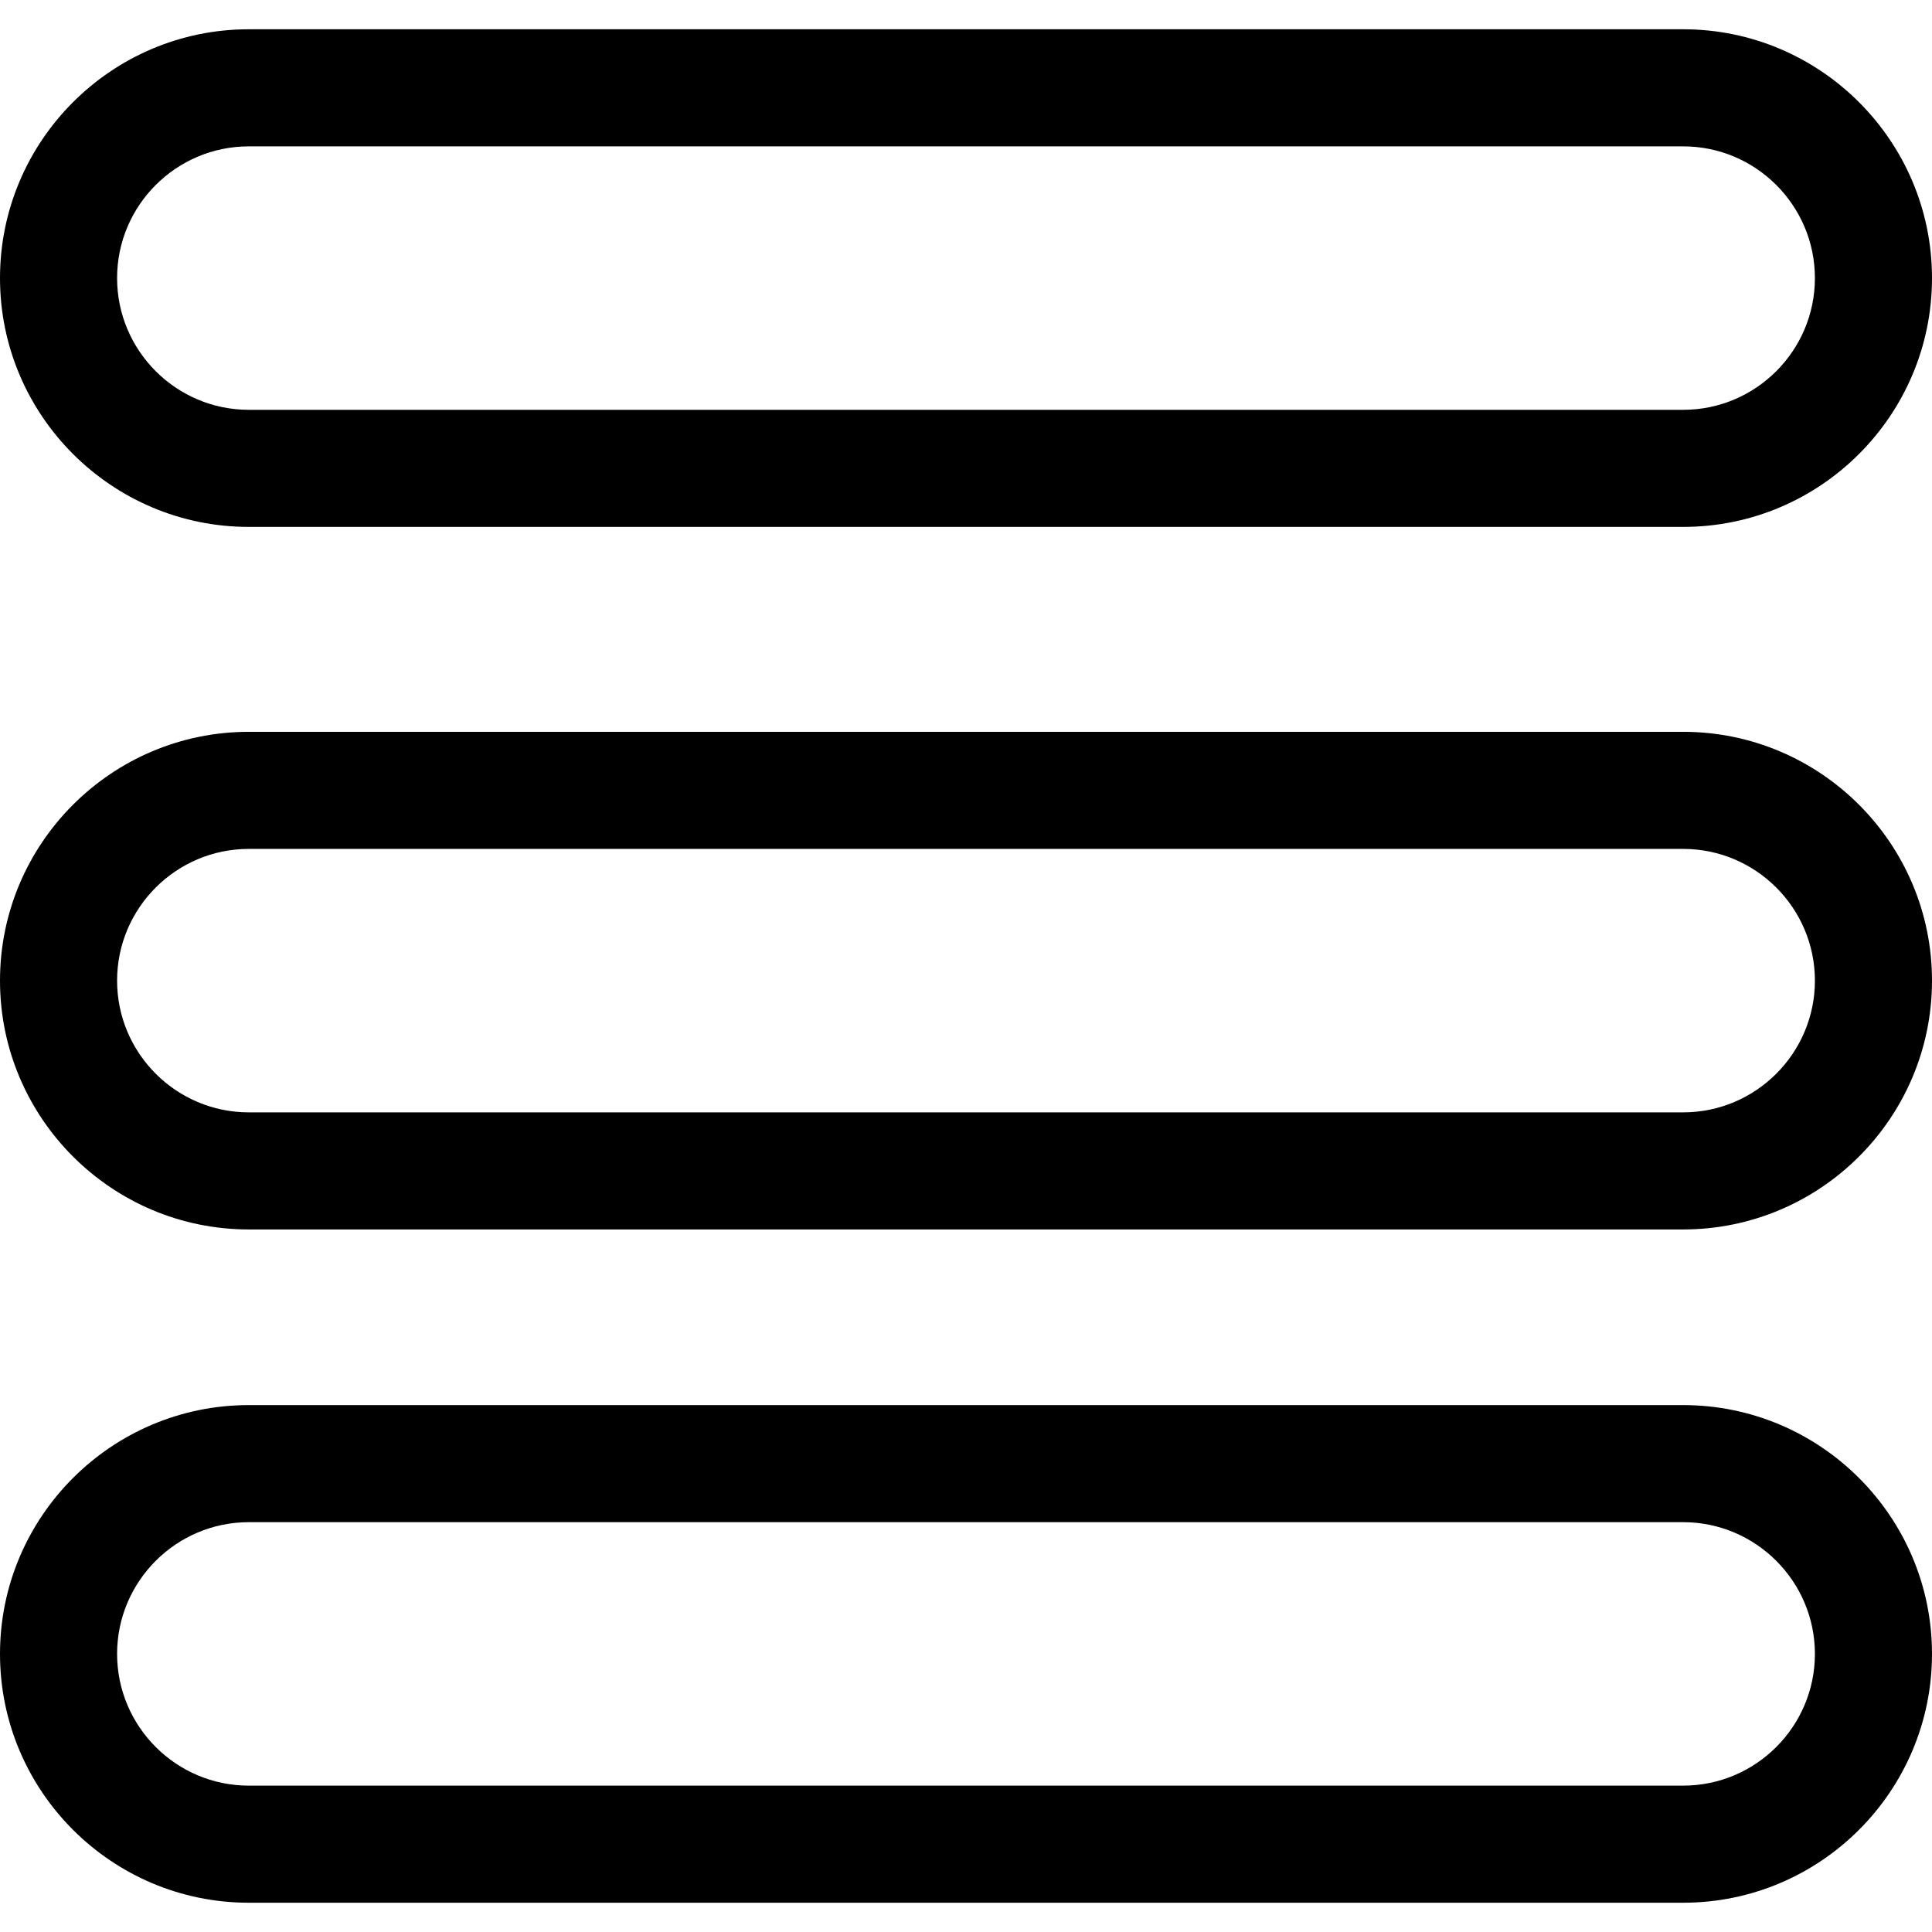
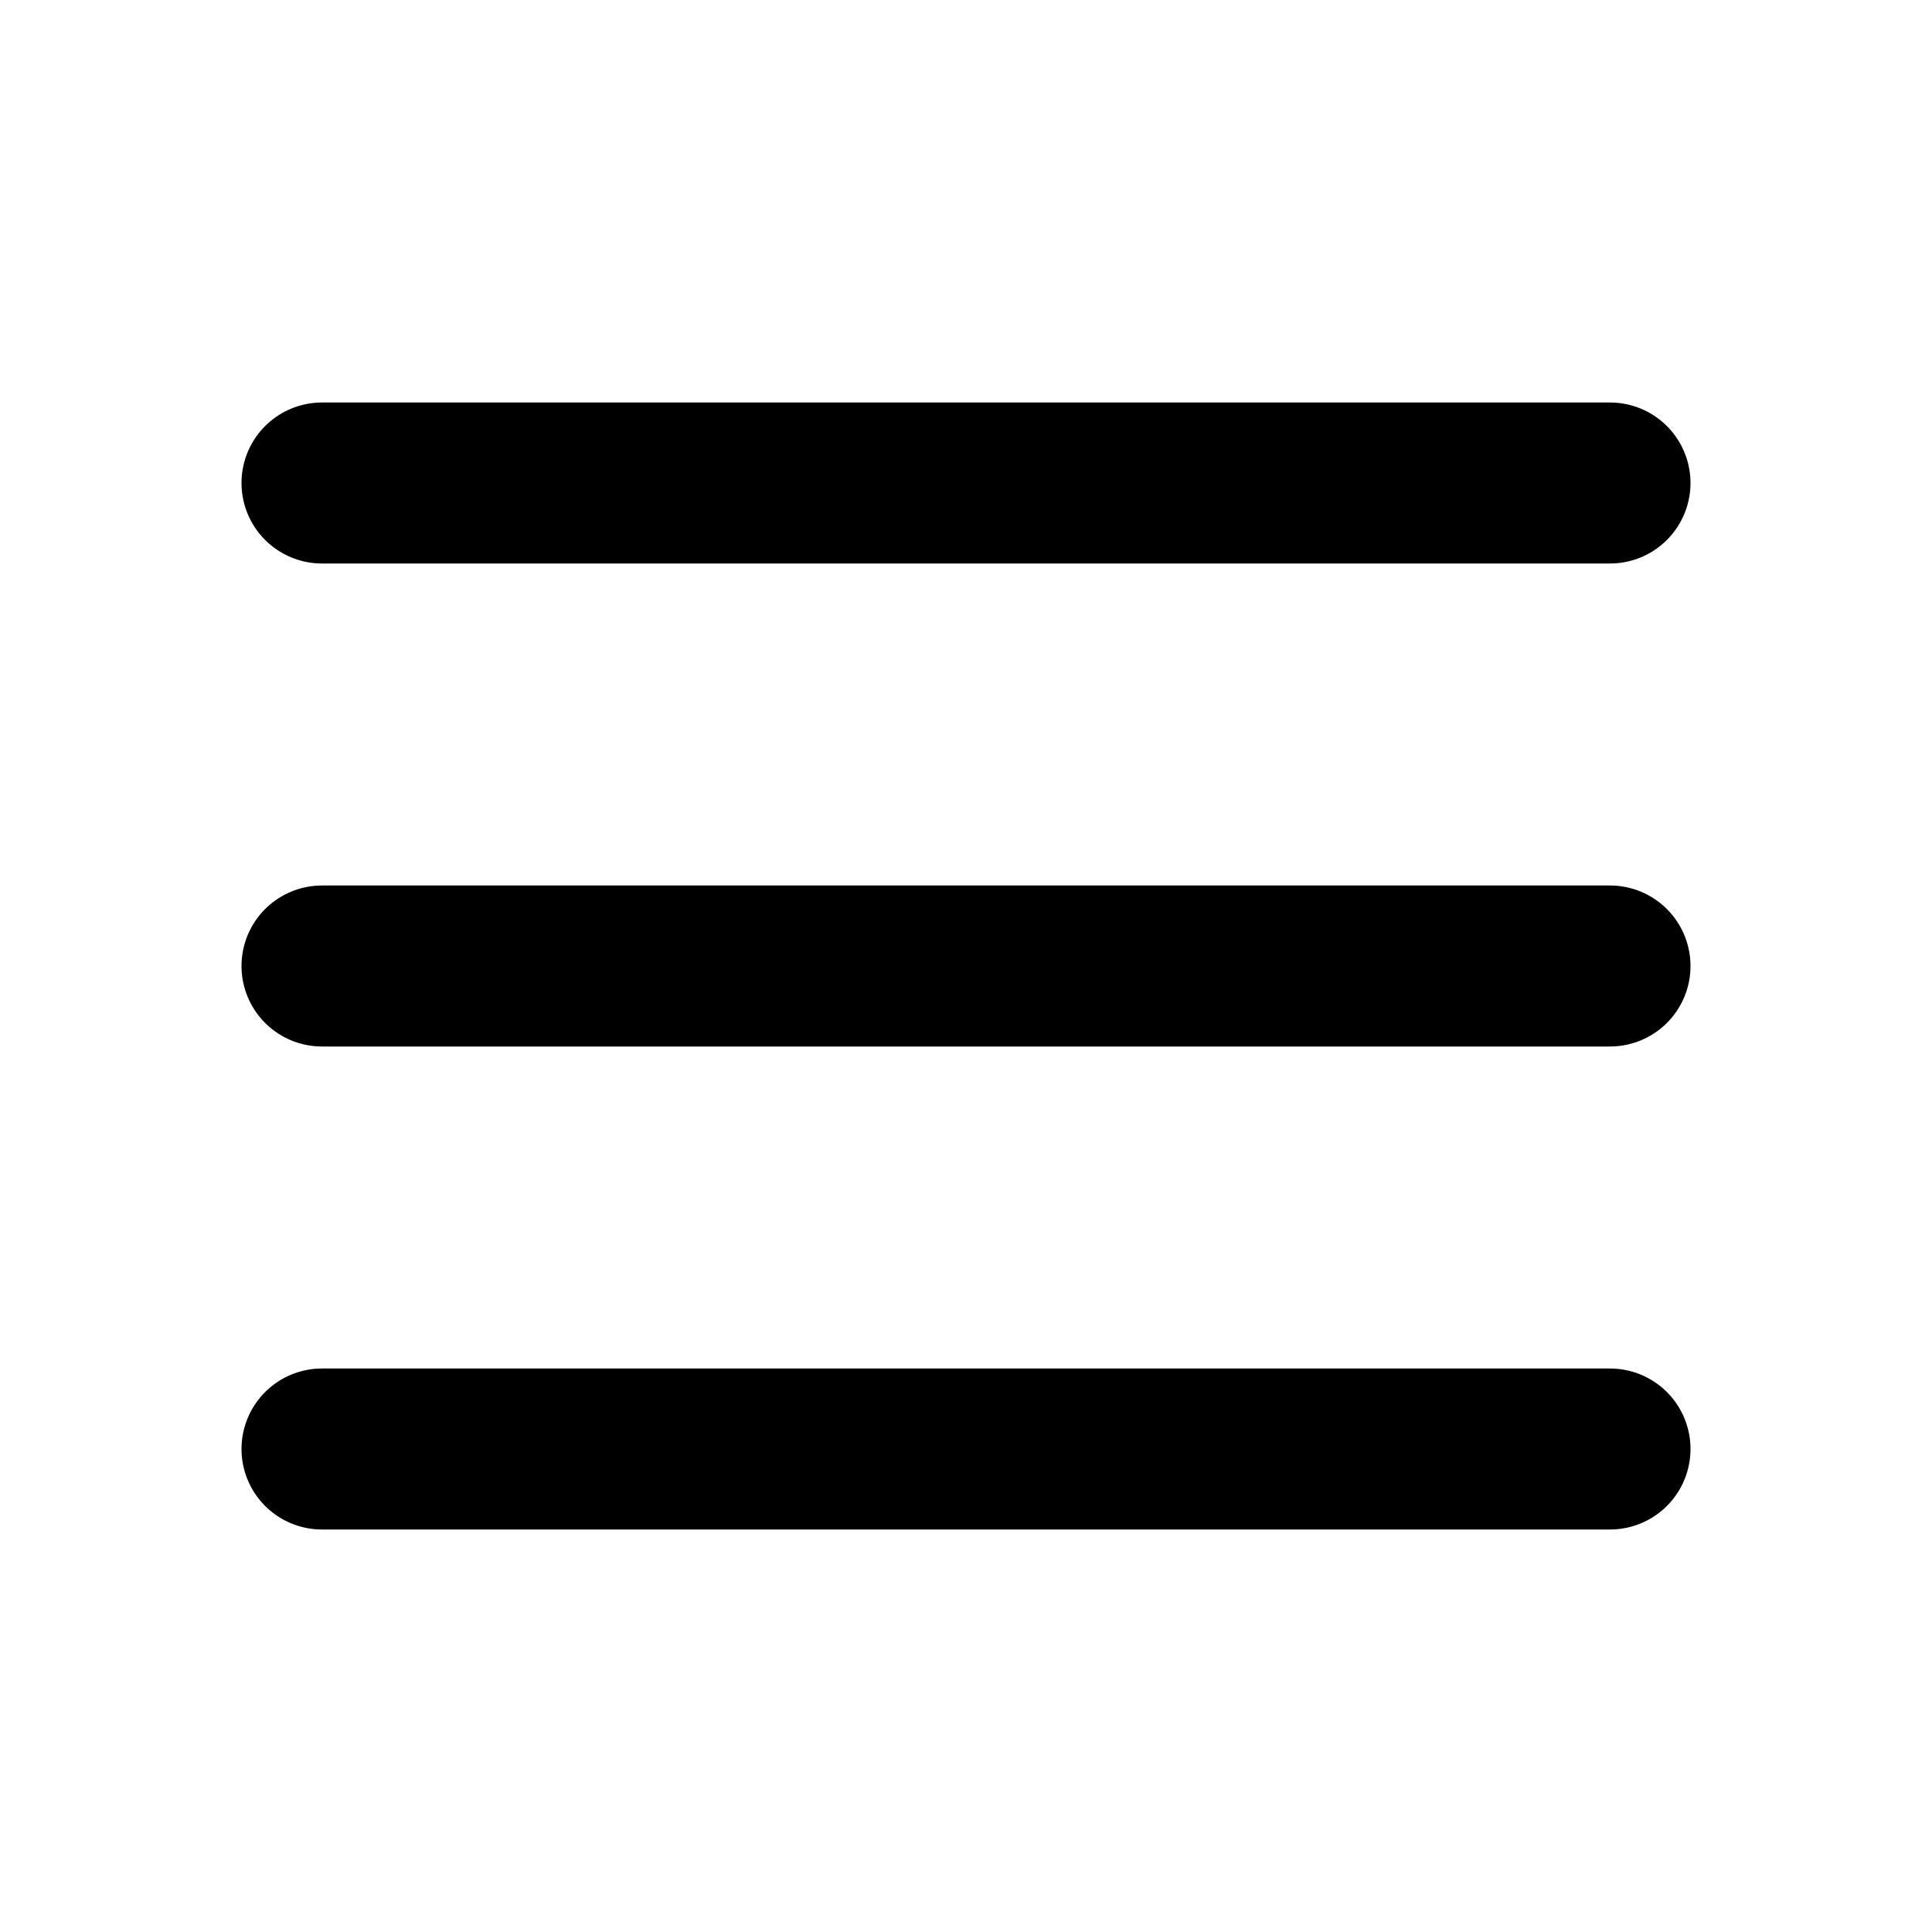
- <svg xmlns="http://www.w3.org/2000/svg" version="1.1" id="Capa_1" x="0px" y="0px" width="66px" height="66px" viewBox="0 0 66 66" style="enable-background:new 0 0 66 66;" xml:space="preserve">
-   <g>
-     <g>
-       <g>
-         <path d="M57.5,18h-49C3.813,18,0,14.187,0,9.5S3.813,1,8.5,1h49C62.188,1,66,4.813,66,9.5S62.188,18,57.5,18z M8.5,5     C6.019,5,4,7.019,4,9.5S6.019,14,8.5,14h49c2.48,0,4.5-2.019,4.5-4.5S59.98,5,57.5,5H8.5z" />
-       </g>
-       <g>
-         <path d="M57.5,65h-49C3.813,65,0,61.188,0,56.5S3.813,48,8.5,48h49c4.688,0,8.5,3.812,8.5,8.5S62.188,65,57.5,65z M8.5,52     C6.019,52,4,54.02,4,56.5S6.019,61,8.5,61h49c2.48,0,4.5-2.02,4.5-4.5S59.98,52,57.5,52H8.5z" />
-       </g>
-       <g>
-         <path d="M57.5,42h-49C3.813,42,0,38.188,0,33.5C0,28.813,3.813,25,8.5,25h49c4.688,0,8.5,3.813,8.5,8.5     C66,38.188,62.188,42,57.5,42z M8.5,29C6.019,29,4,31.019,4,33.5C4,35.98,6.019,38,8.5,38h49c2.48,0,4.5-2.02,4.5-4.5     c0-2.481-2.02-4.5-4.5-4.5H8.5z" />
-       </g>
-     </g>
-   </g>
-   <g>
- </g>
-   <g>
- </g>
-   <g>
- </g>
-   <g>
- </g>
-   <g>
- </g>
-   <g>
- </g>
-   <g>
- </g>
-   <g>
- </g>
-   <g>
- </g>
-   <g>
- </g>
-   <g>
- </g>
-   <g>
- </g>
-   <g>
- </g>
-   <g>
- </g>
-   <g>
- </g>
+ <svg xmlns="http://www.w3.org/2000/svg" width="800px" height="800px" viewBox="0 0 24 24" fill="none">
+   <path d="M4 6H20M4 12H20M4 18H20" stroke="#000000" stroke-width="2" stroke-linecap="round" stroke-linejoin="round" />
</svg>
